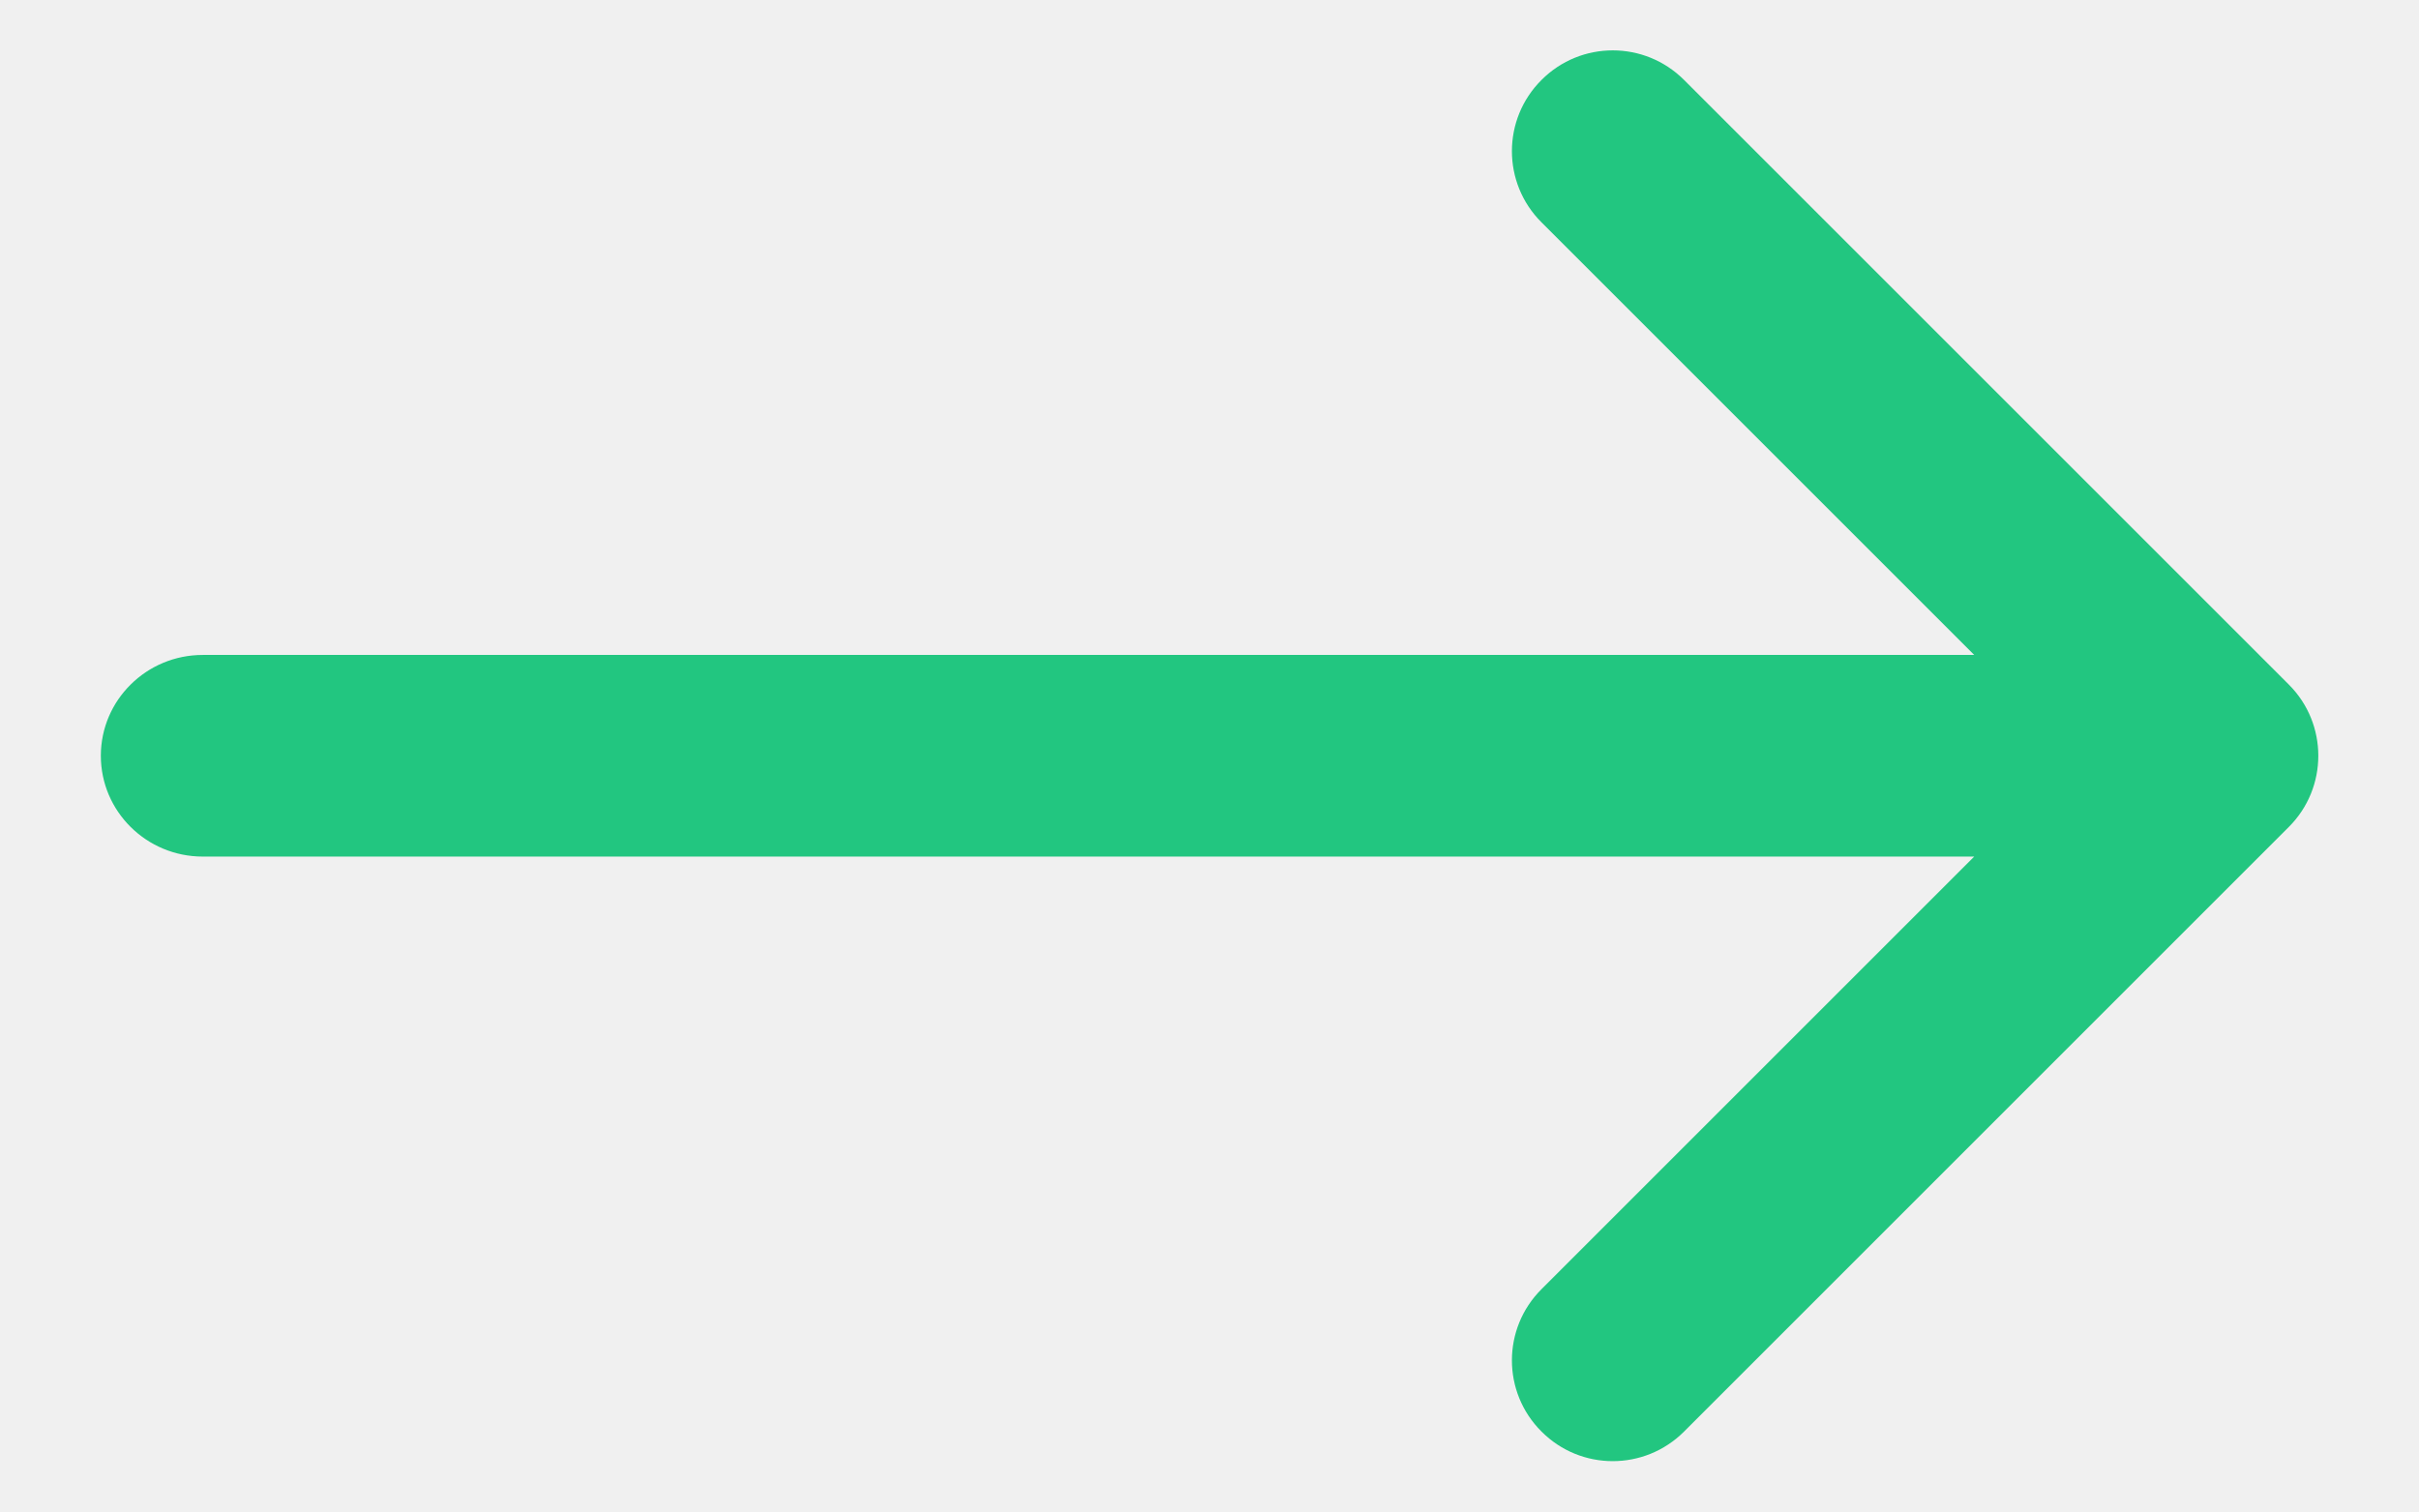
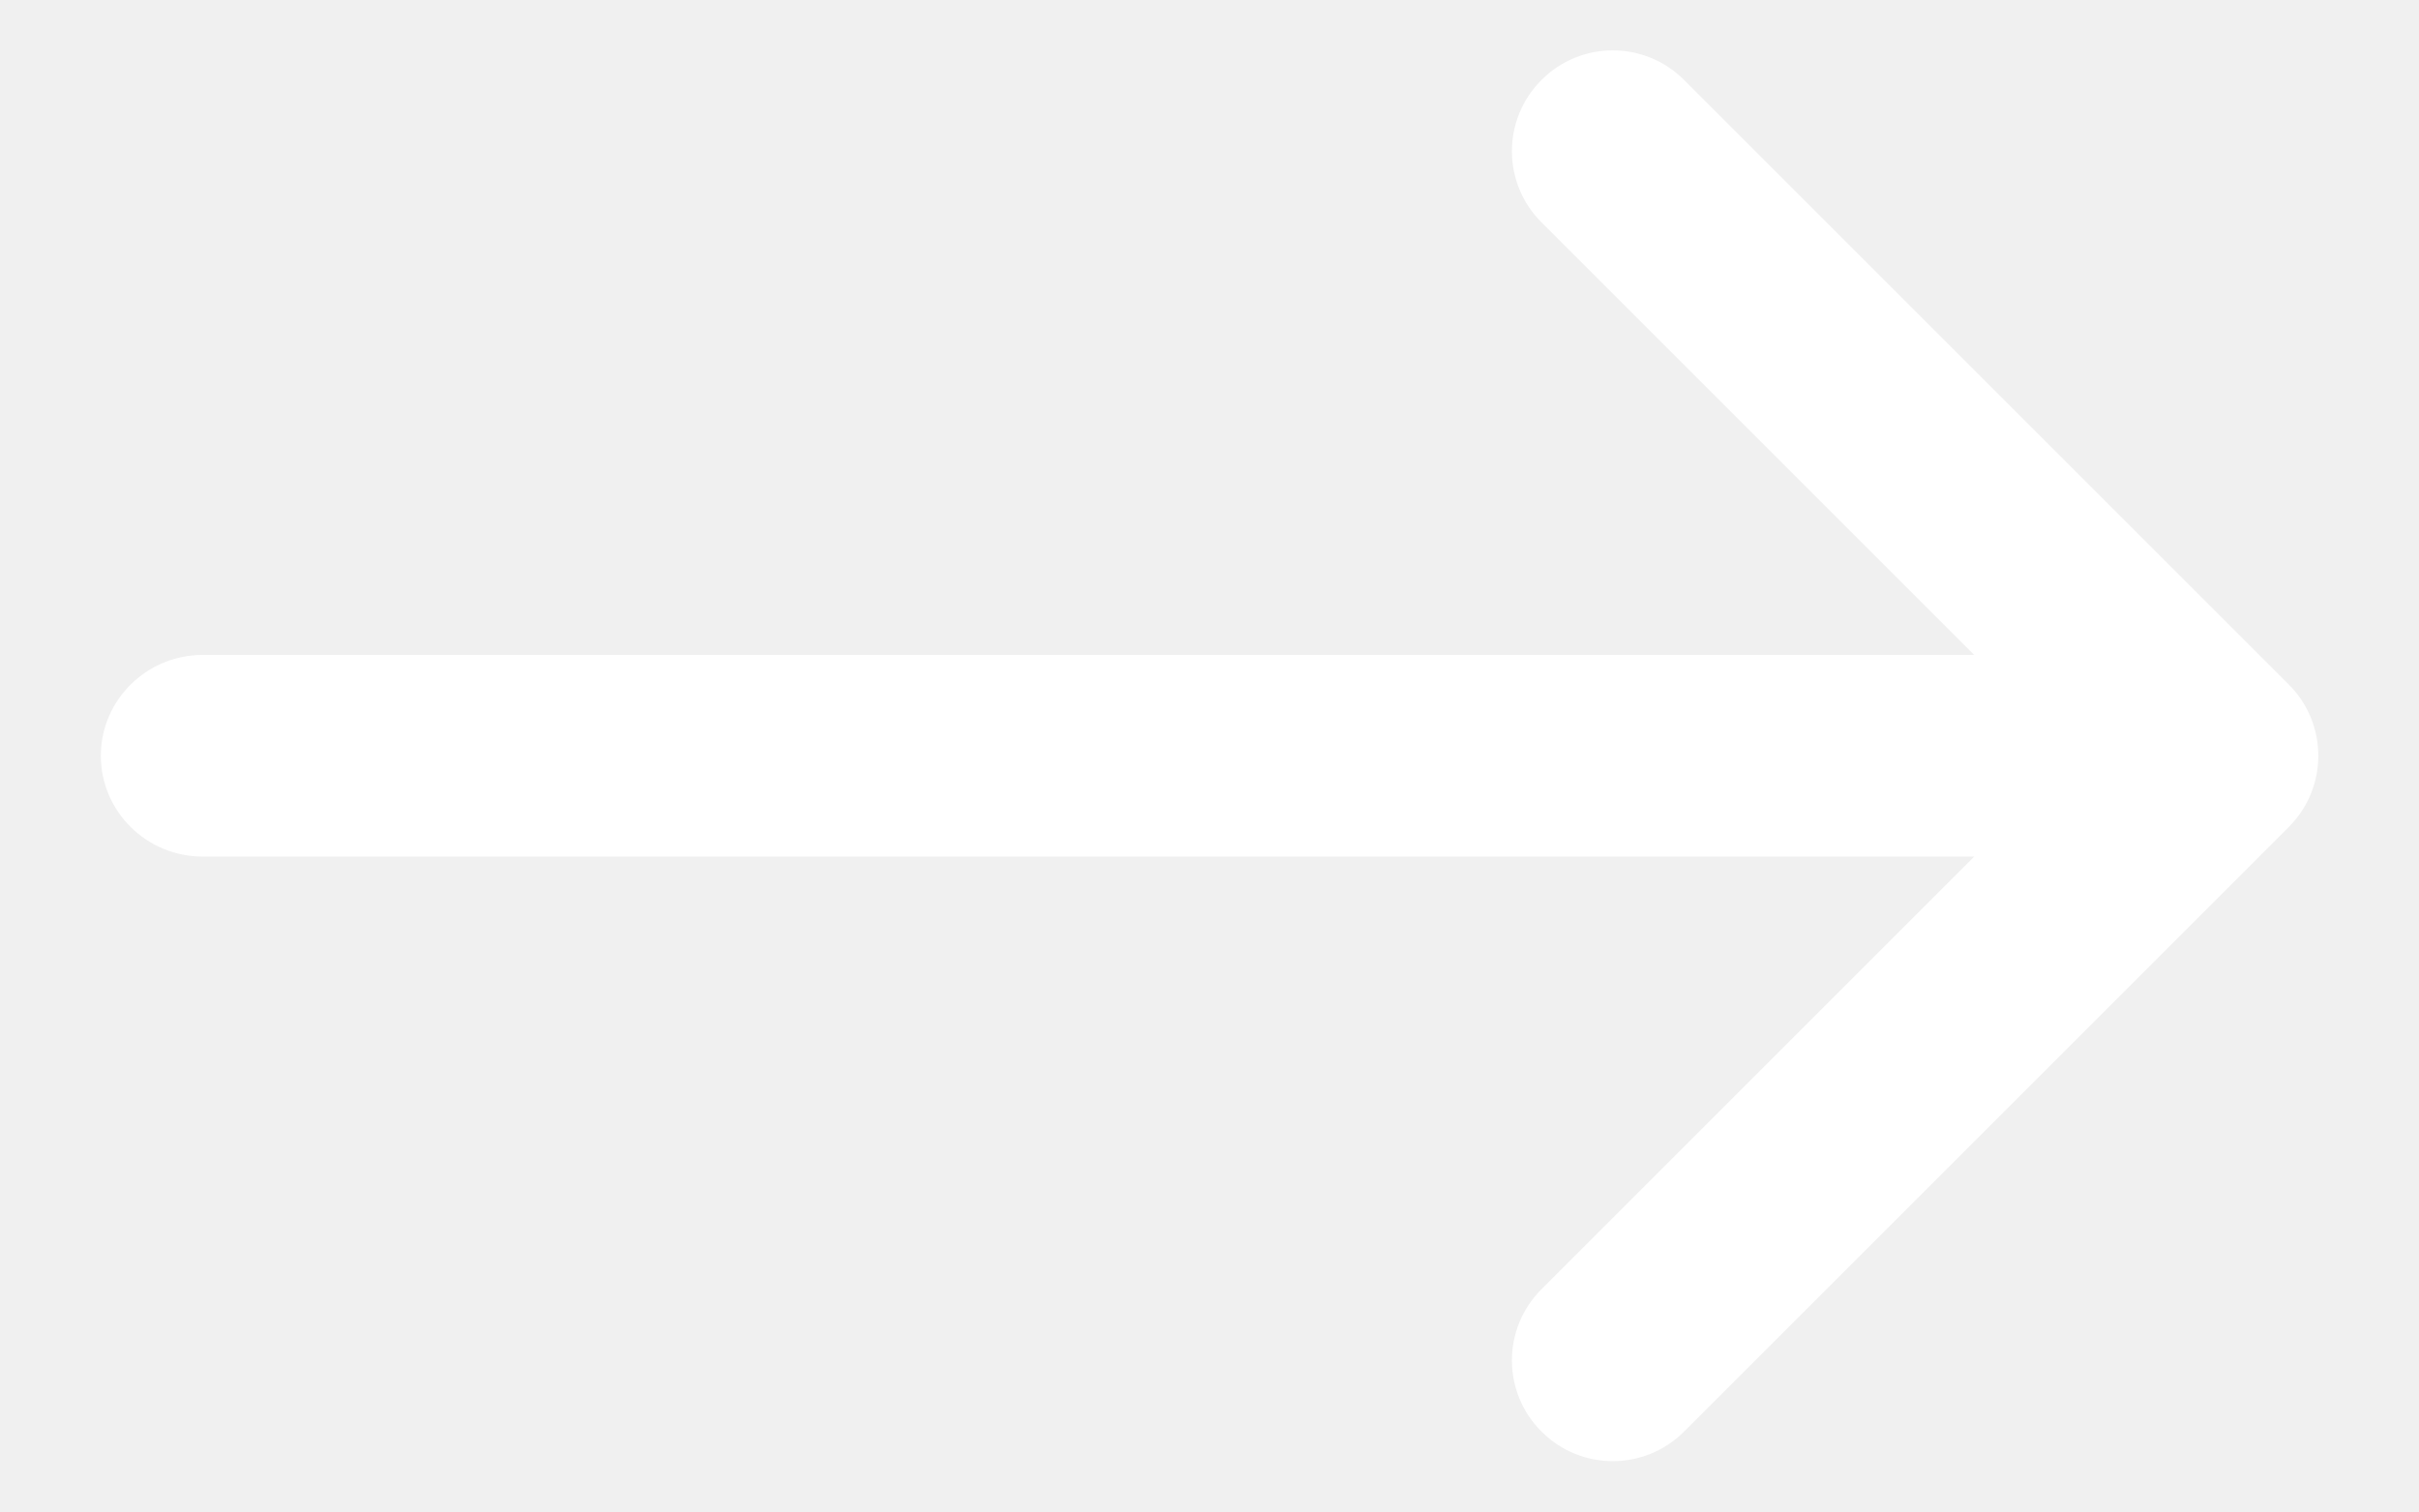
- <svg xmlns="http://www.w3.org/2000/svg" width="16" height="10" viewBox="0 0 16 10" fill="none">
-   <path d="M10.196 1.471C9.935 1.211 9.935 0.789 10.196 0.529C10.456 0.268 10.878 0.268 11.139 0.529L15.139 4.529C15.399 4.789 15.399 5.211 15.139 5.471L11.139 9.471C10.878 9.732 10.456 9.732 10.196 9.471C9.935 9.211 9.935 8.789 10.196 8.529L13.058 5.667H1.341C0.969 5.667 0.667 5.368 0.667 5C0.667 4.632 0.969 4.333 1.341 4.333H13.058L10.196 1.471Z" fill="#22C680" />
+ <svg xmlns="http://www.w3.org/2000/svg" width="16" height="10" viewBox="0 0 16 10" fill="white">
+   <path d="M10.196 1.471C9.935 1.211 9.935 0.789 10.196 0.529C10.456 0.268 10.878 0.268 11.139 0.529L15.139 4.529C15.399 4.789 15.399 5.211 15.139 5.471L11.139 9.471C10.878 9.732 10.456 9.732 10.196 9.471C9.935 9.211 9.935 8.789 10.196 8.529L13.058 5.667H1.341C0.969 5.667 0.667 5.368 0.667 5C0.667 4.632 0.969 4.333 1.341 4.333H13.058L10.196 1.471Z" fill="#fffff" />
</svg>
